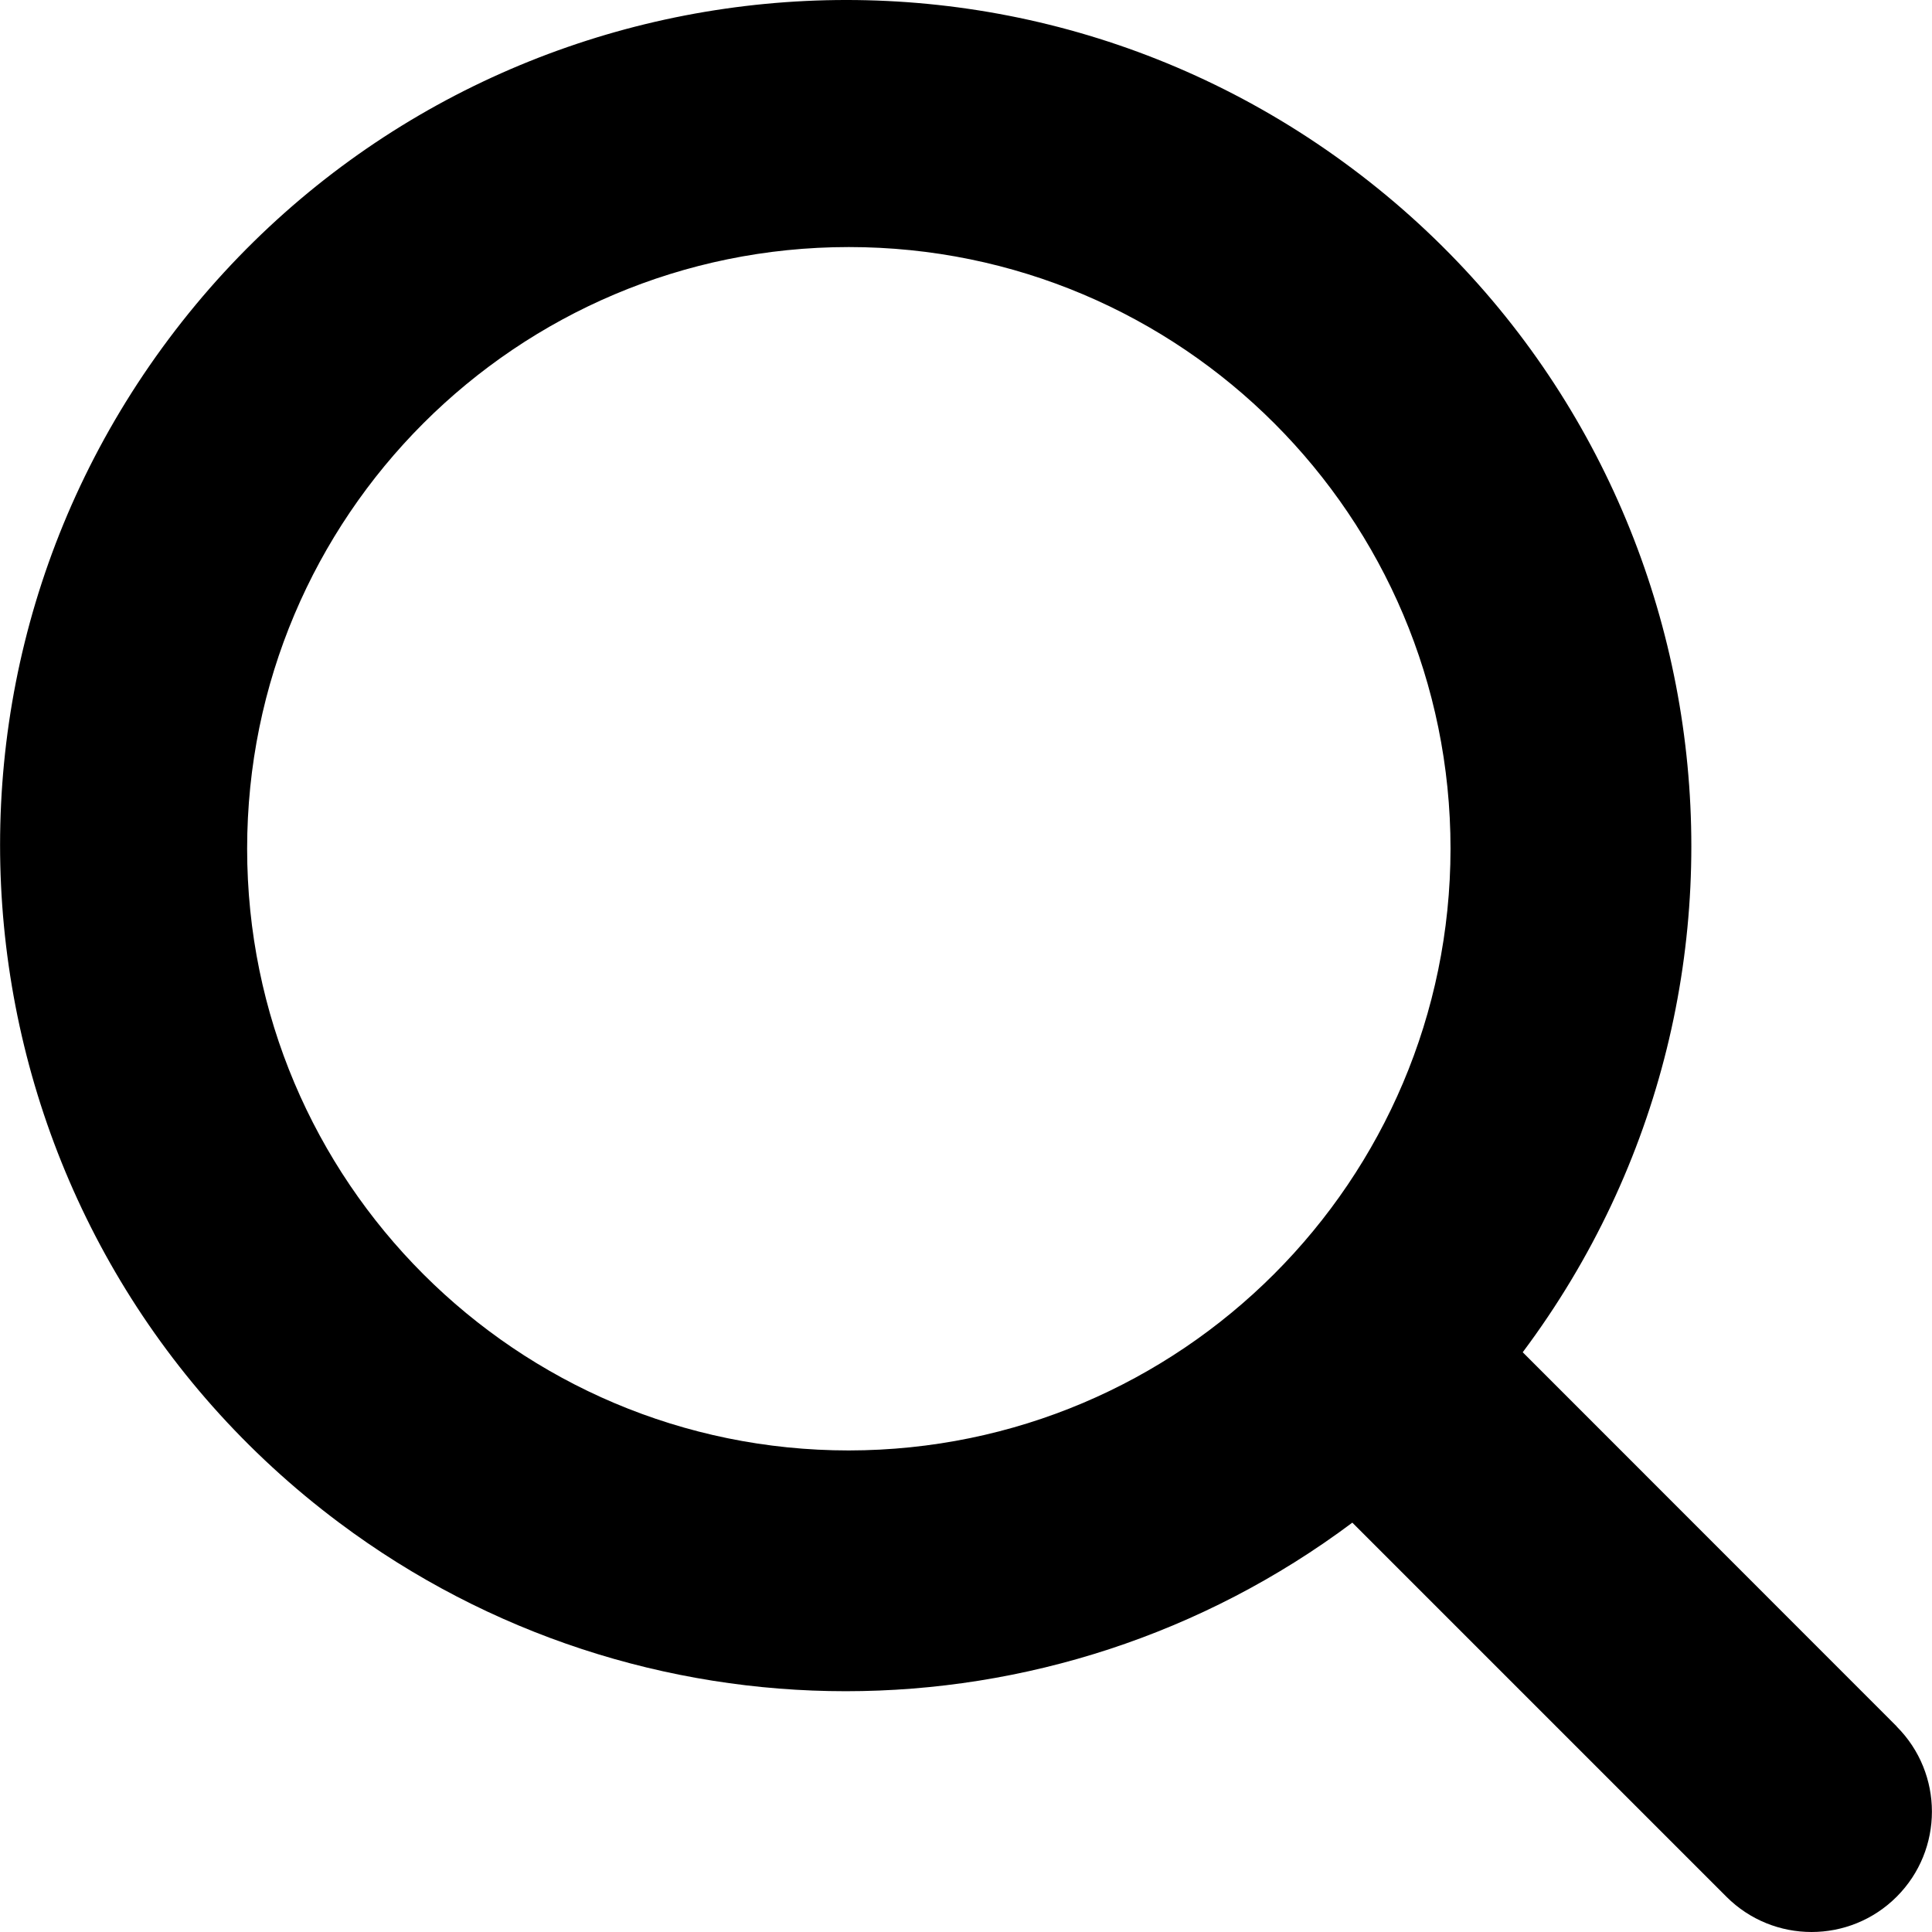
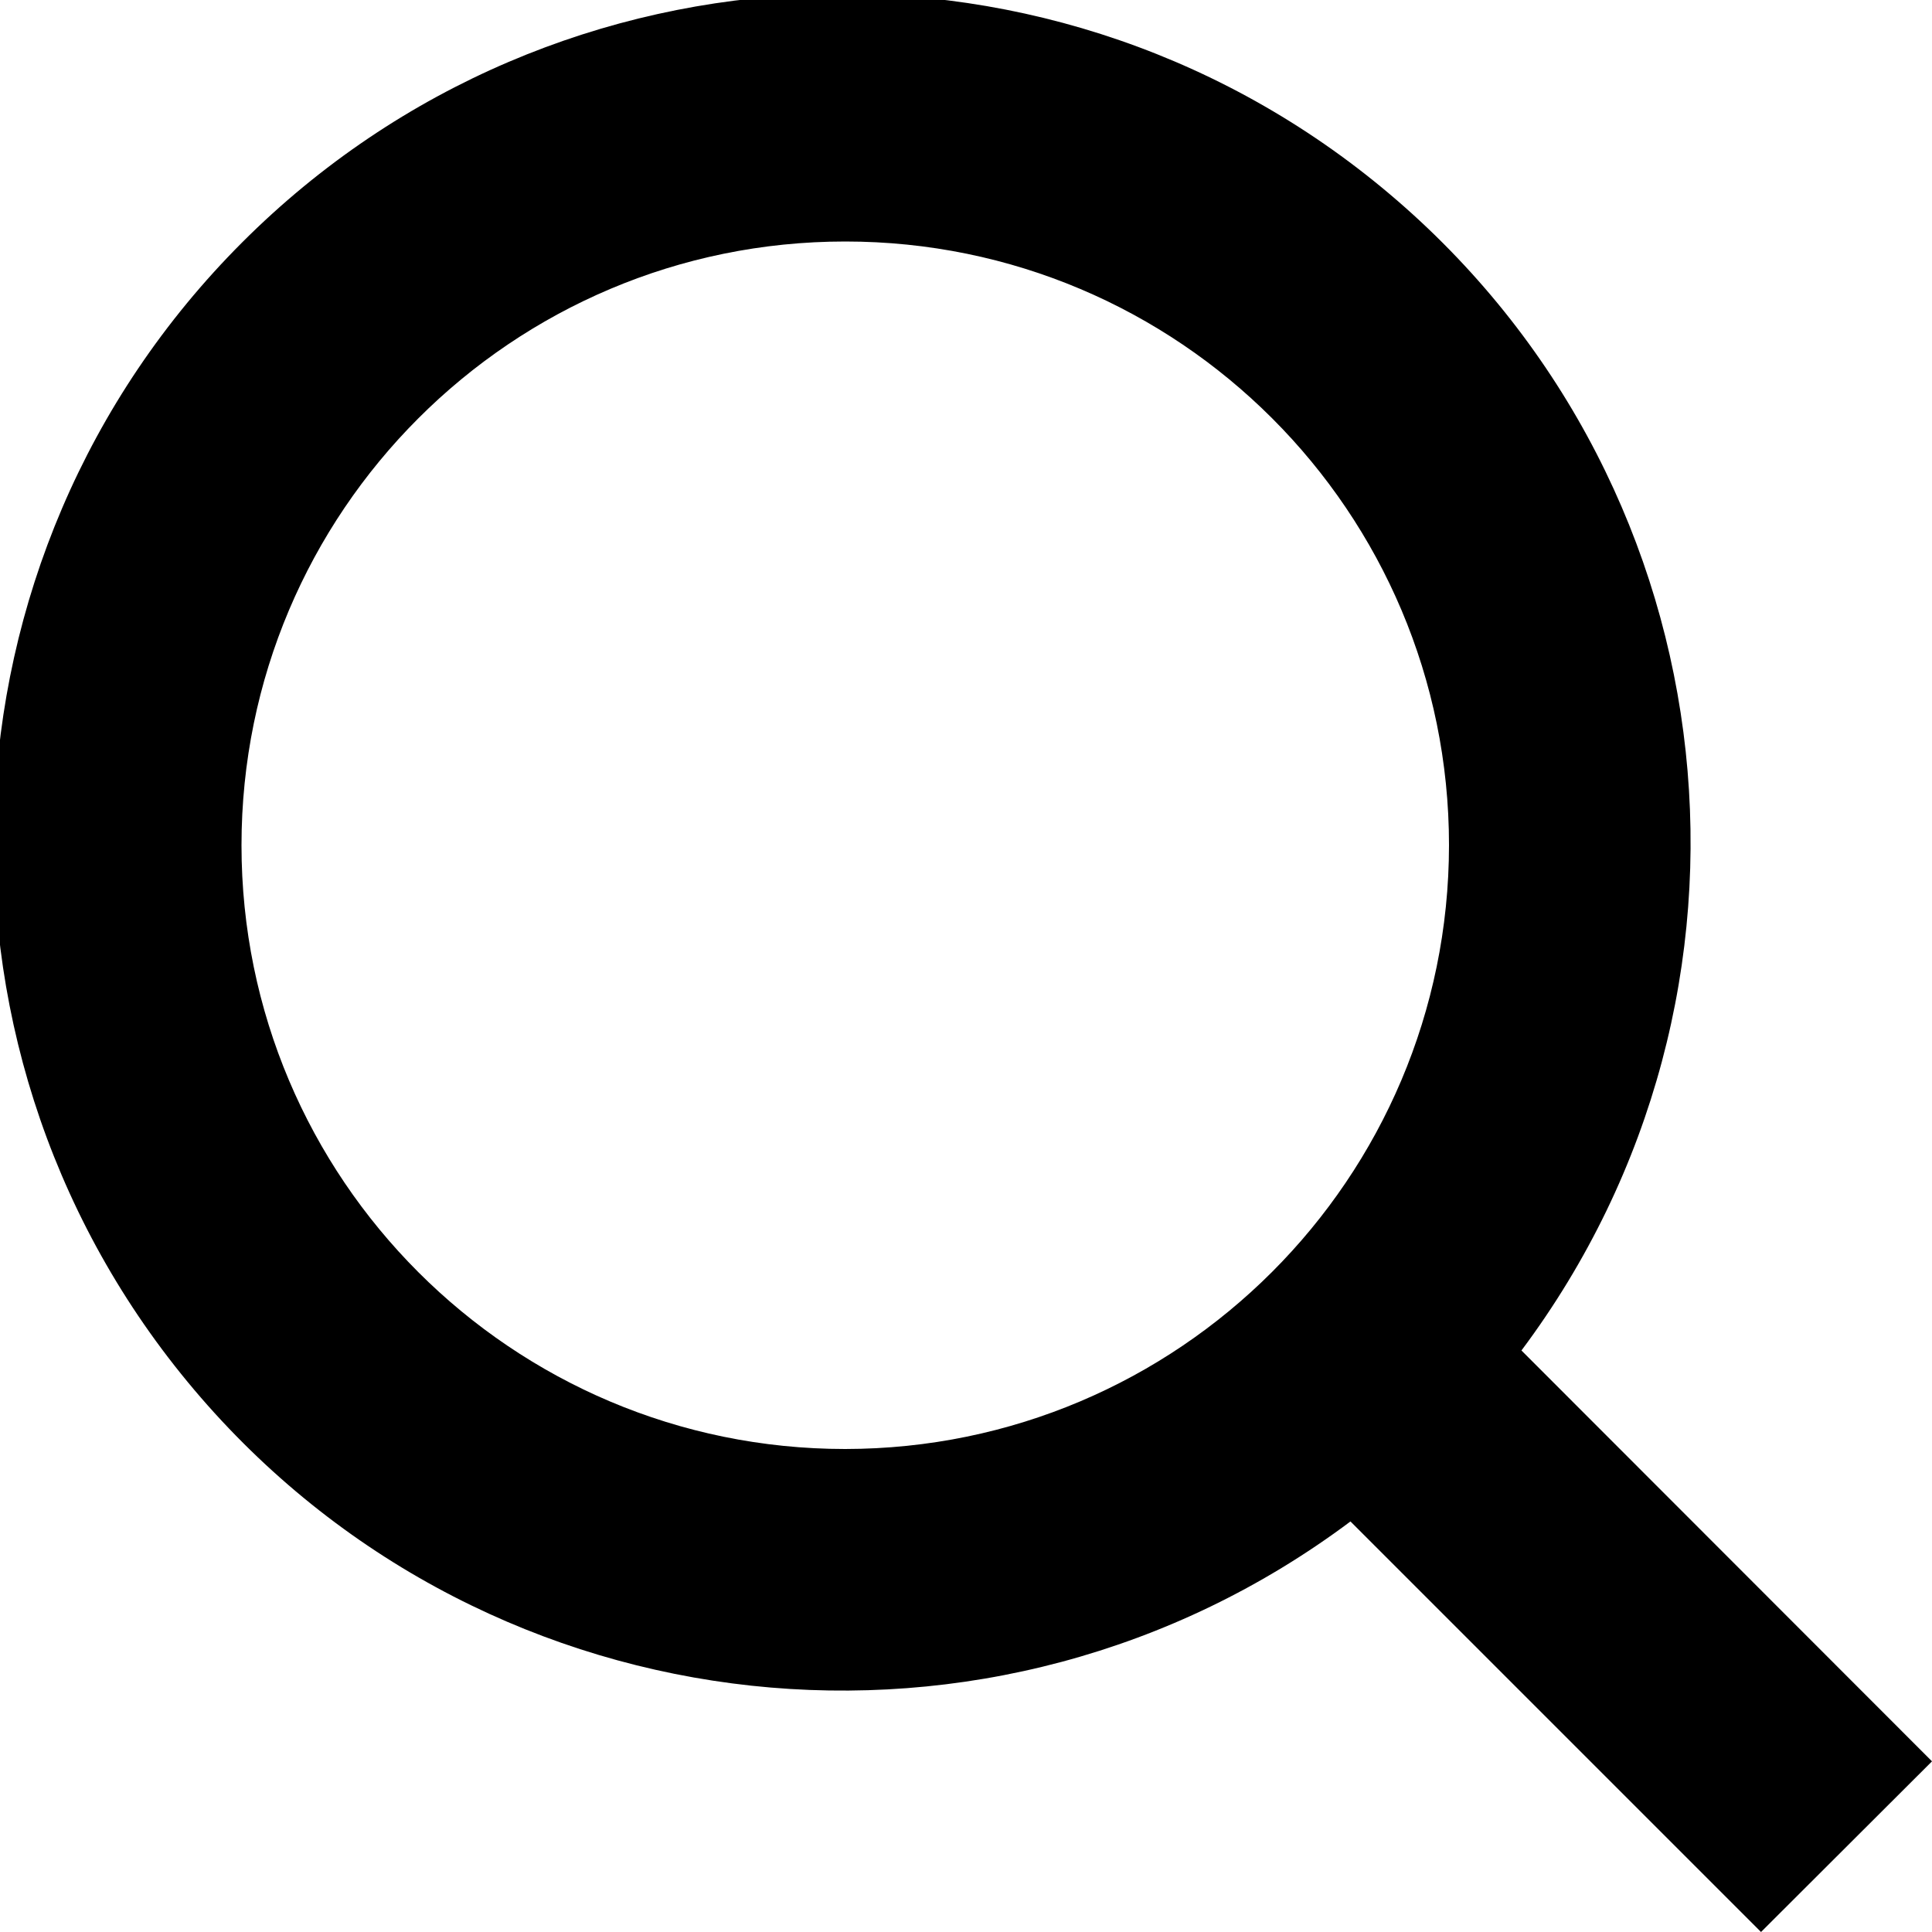
- <svg xmlns="http://www.w3.org/2000/svg" version="1.1" id="Capa_1" x="0px" y="0px" viewBox="0 0 513.749 513.749" style="enable-background:new 0 0 513.749 513.749;" xml:space="preserve" width="512" height="512">
-   <g>
-     <path d="M504.352,459.061l-99.435-99.477c74.402-99.427,54.115-240.344-45.312-314.746S119.261-9.277,44.859,90.15   S-9.256,330.494,90.171,404.896c79.868,59.766,189.565,59.766,269.434,0l99.477,99.477c12.501,12.501,32.769,12.501,45.269,0   c12.501-12.501,12.501-32.769,0-45.269L504.352,459.061z M225.717,385.696c-88.366,0-160-71.634-160-160s71.634-160,160-160   s160,71.634,160,160C385.623,314.022,314.044,385.602,225.717,385.696z" />
-   </g>
+ <svg xmlns="http://www.w3.org/2000/svg" id="Isolation_Mode" data-name="Isolation Mode" viewBox="0 0 24 24" width="512" height="512">
+   <path d="M18.9,16.776A10.539,10.539,0,1,0,16.776,18.9l5.1,5.1L24,21.88ZM10.5,18A7.5,7.5,0,1,1,18,10.5,7.507,7.507,0,0,1,10.5,18Z" />
</svg>
